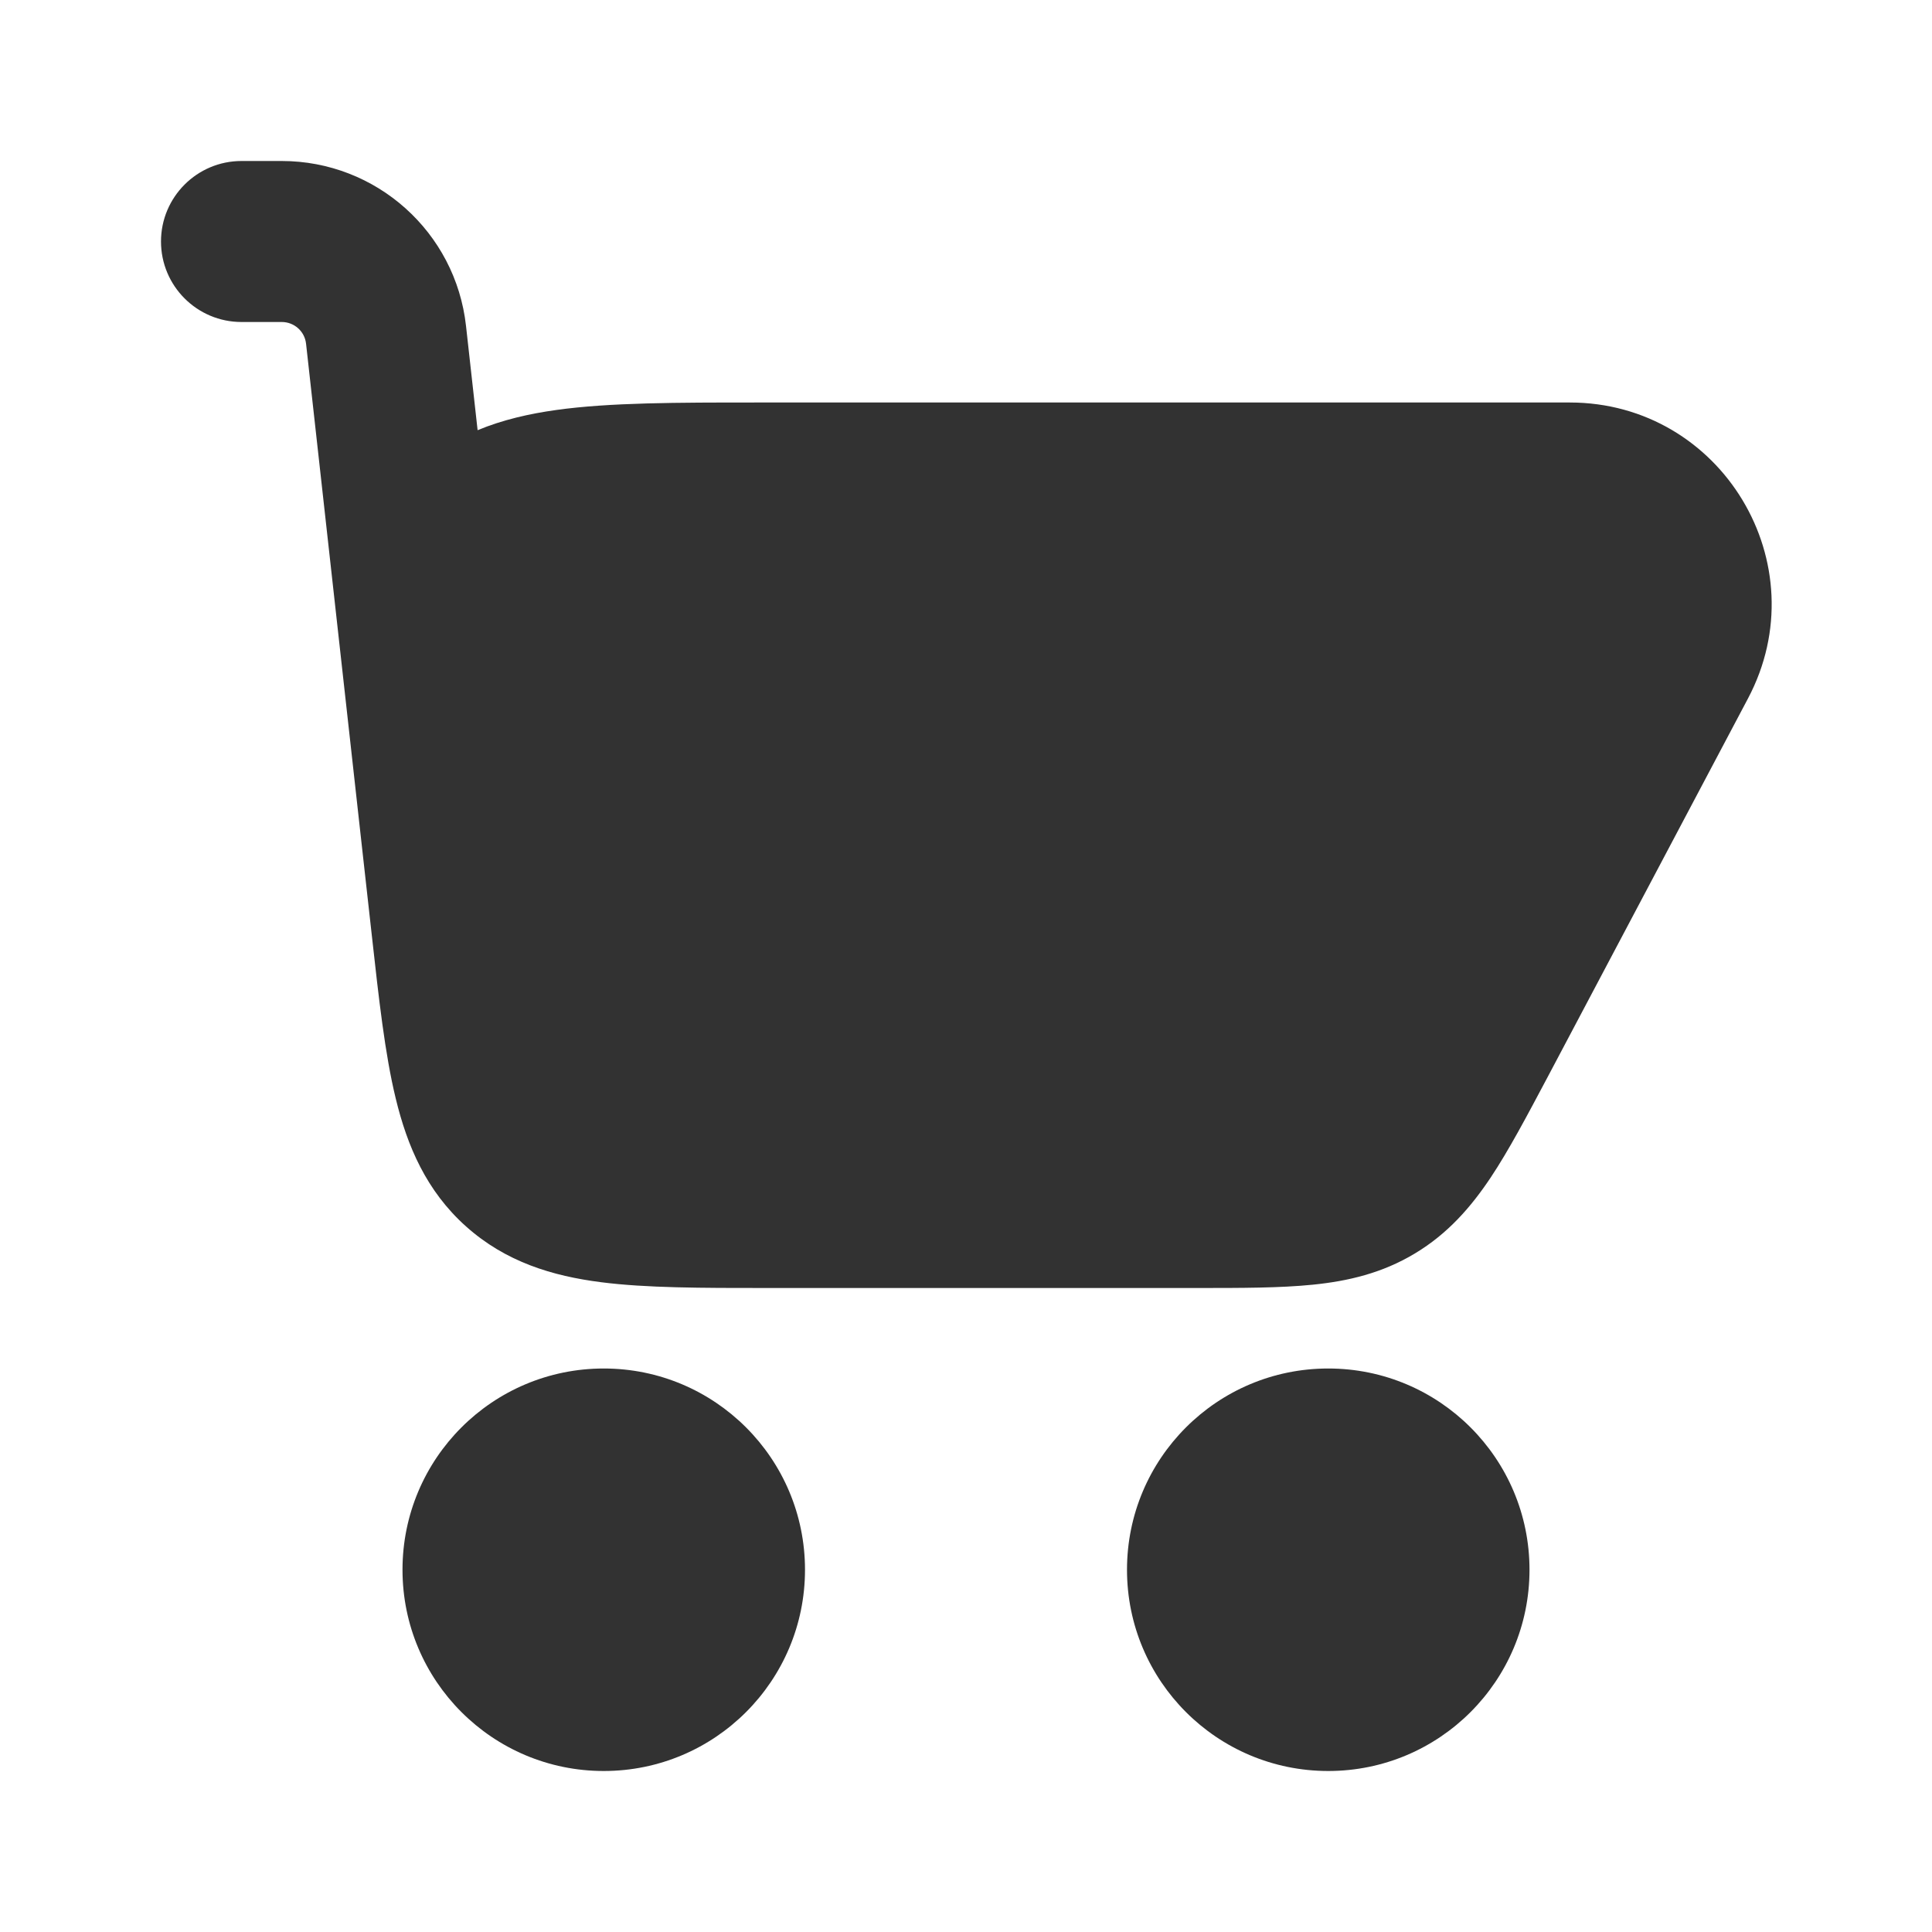
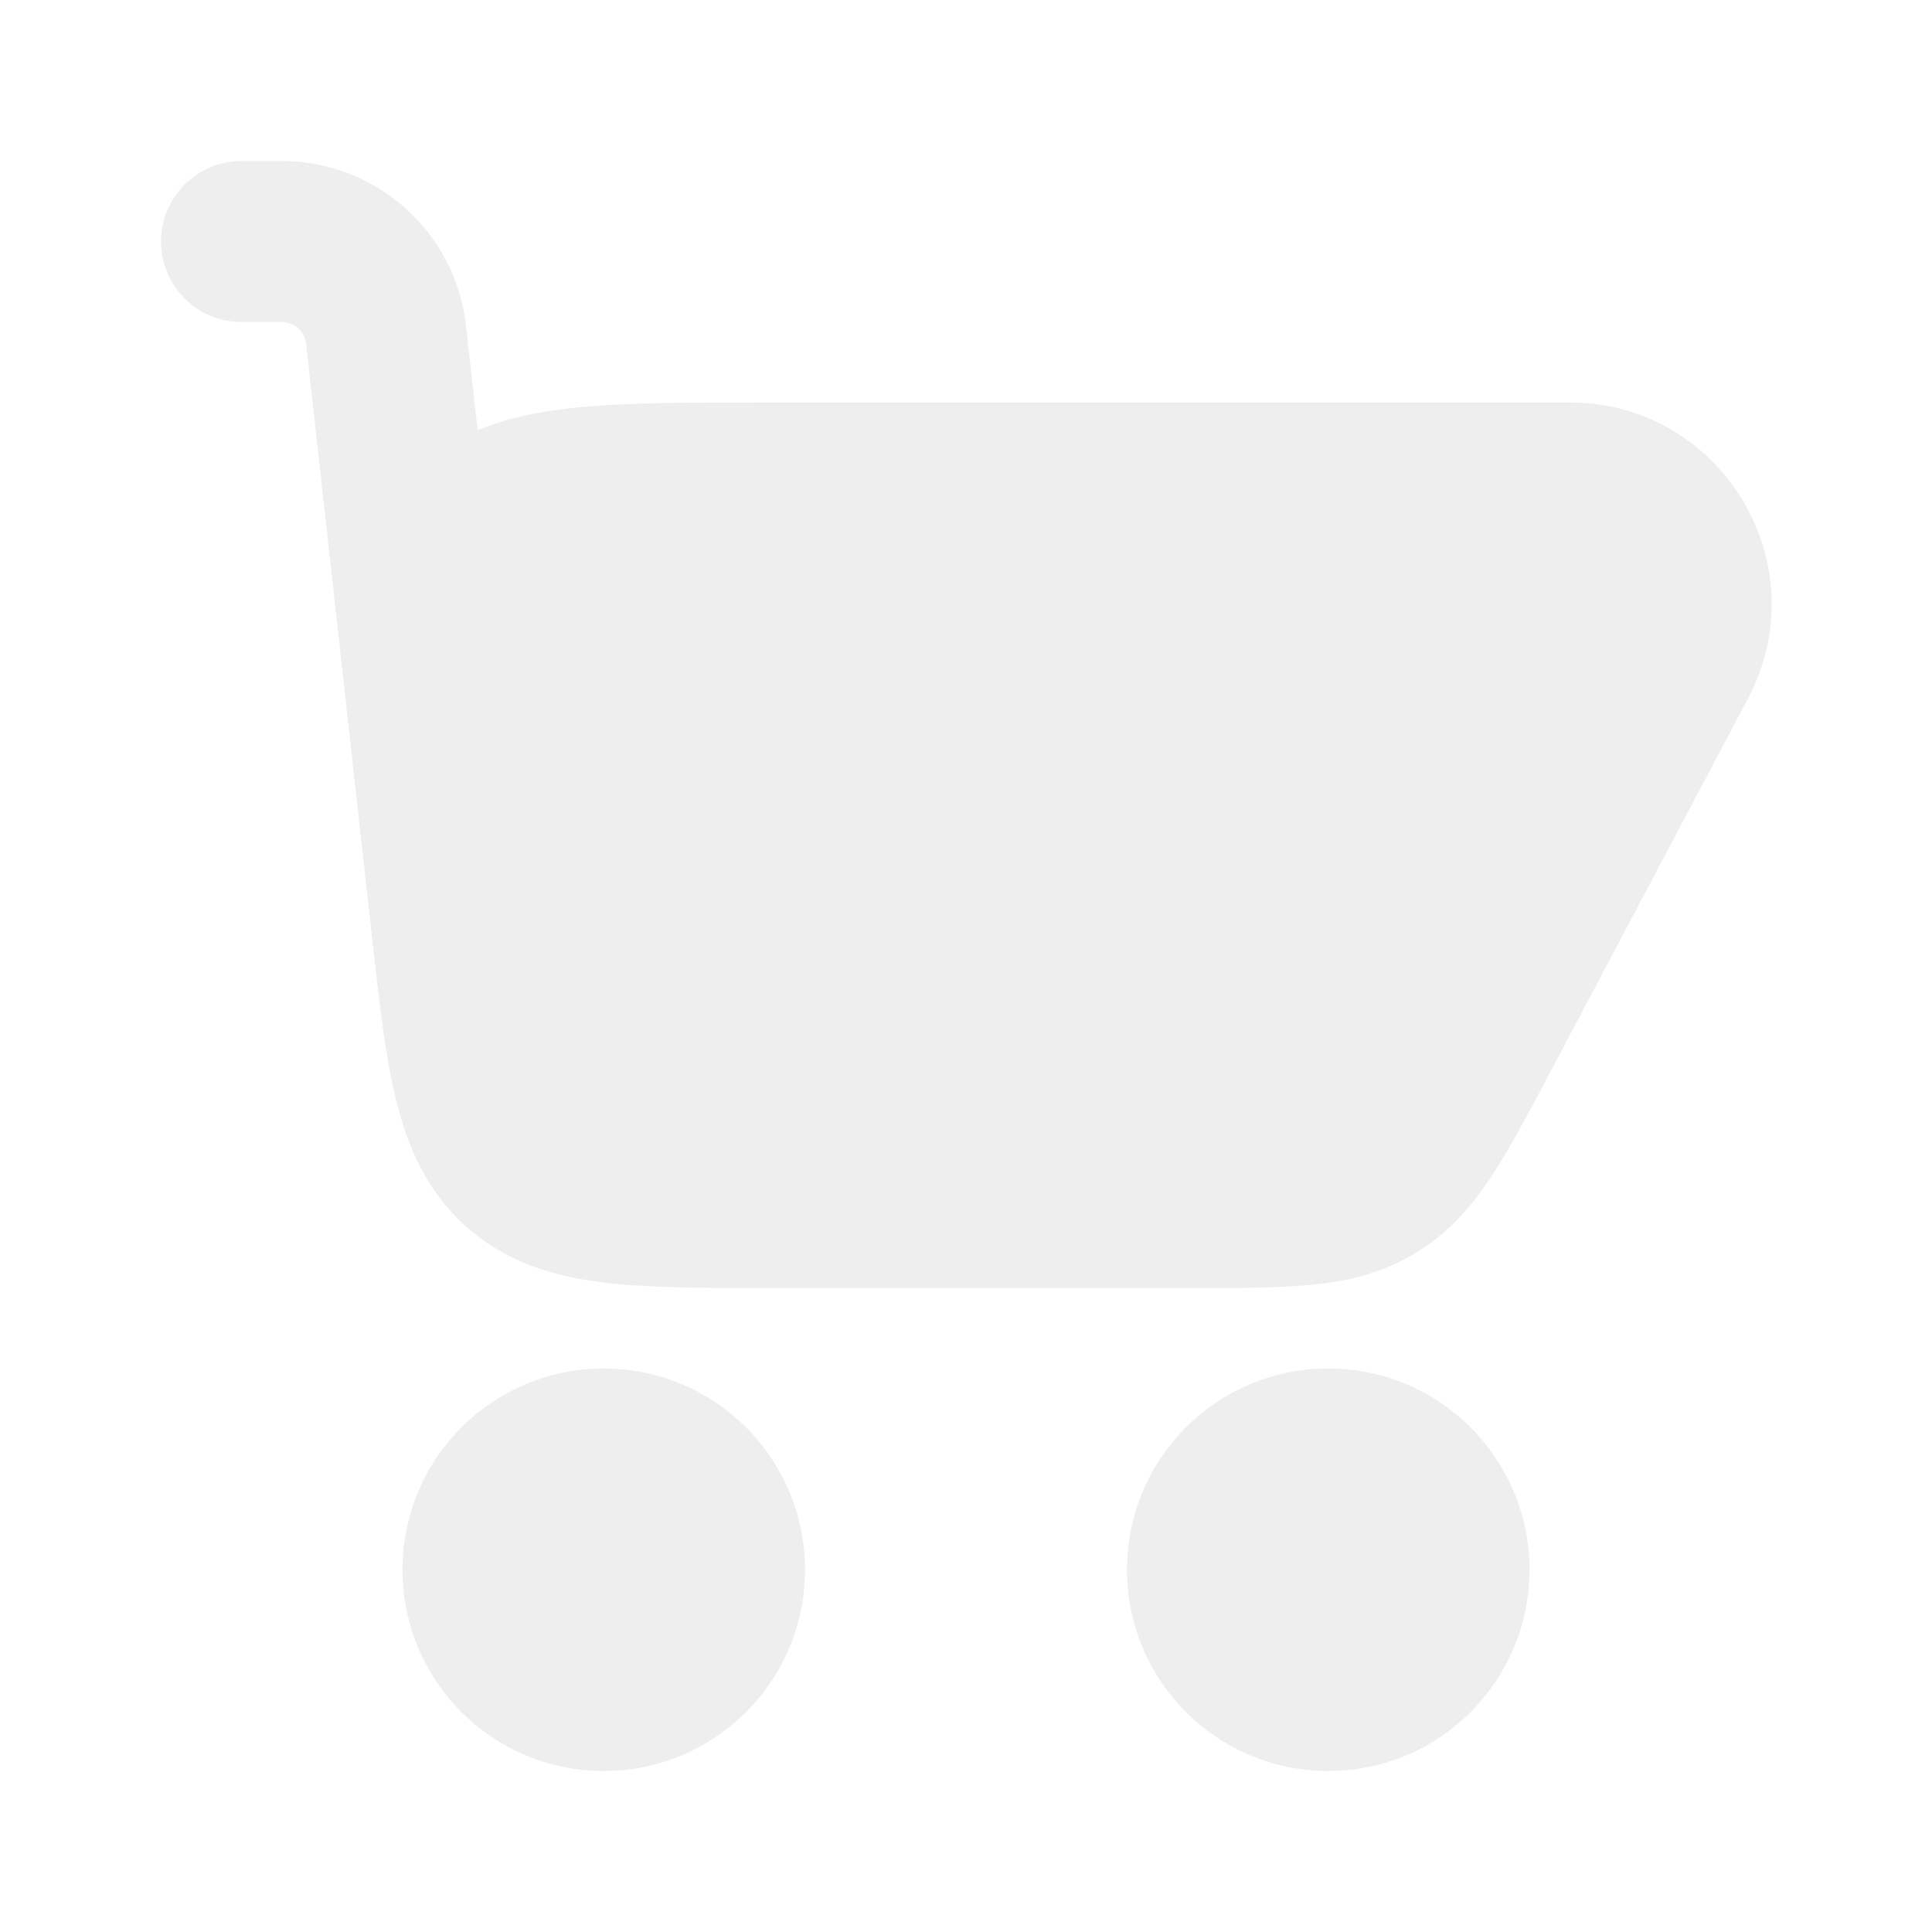
<svg xmlns="http://www.w3.org/2000/svg" width="800px" height="800px" viewBox="0 0 24 24" fill="none">
-   <path d="M4.468 10.266C4.476 10.337 4.484 10.409 4.492 10.482L4.618 11.613C4.706 12.407 4.782 13.096 4.916 13.646C5.059 14.237 5.296 14.794 5.789 15.235C6.283 15.677 6.863 15.851 7.466 15.928C8.027 16 8.72 16 9.519 16H14.872C15.42 16 15.904 16 16.307 15.959C16.745 15.915 17.17 15.816 17.578 15.57C17.987 15.324 18.273 14.994 18.517 14.629C18.742 14.291 18.968 13.864 19.225 13.38L21.714 8.677C22.597 7.009 21.388 5 19.5 5L9.399 5C8.416 5 7.575 5 6.91 5.093C6.573 5.14 6.243 5.215 5.933 5.344L5.789 4.049C5.66 2.883 4.674 2 3.5 2H3C2.448 2 2 2.448 2 3C2 3.552 2.448 4 3 4H3.5C3.655 4 3.785 4.116 3.802 4.27L4.468 10.266Z" fill="#323232" />
-   <path fill-rule="evenodd" clip-rule="evenodd" d="M14 19.5C14 18.119 15.119 17 16.5 17C17.881 17 19 18.119 19 19.5C19 20.881 17.881 22 16.5 22C15.119 22 14 20.881 14 19.5Z" fill="#323232" />
-   <path fill-rule="evenodd" clip-rule="evenodd" d="M5 19.5C5 18.119 6.119 17 7.5 17C8.881 17 10 18.119 10 19.5C10 20.881 8.881 22 7.5 22C6.119 22 5 20.881 5 19.5Z" fill="#323232" />
+   <path d="M4.468 10.266C4.476 10.337 4.484 10.409 4.492 10.482L4.618 11.613C4.706 12.407 4.782 13.096 4.916 13.646C5.059 14.237 5.296 14.794 5.789 15.235C6.283 15.677 6.863 15.851 7.466 15.928C8.027 16 8.72 16 9.519 16H14.872C15.42 16 15.904 16 16.307 15.959C16.745 15.915 17.17 15.816 17.578 15.57C17.987 15.324 18.273 14.994 18.517 14.629C18.742 14.291 18.968 13.864 19.225 13.38L21.714 8.677C22.597 7.009 21.388 5 19.5 5L9.399 5C8.416 5 7.575 5 6.91 5.093C6.573 5.14 6.243 5.215 5.933 5.344L5.789 4.049C5.66 2.883 4.674 2 3.5 2H3C2.448 2 2 2.448 2 3C2 3.552 2.448 4 3 4H3.5C3.655 4 3.785 4.116 3.802 4.27L4.468 10.266Z" fill="#eee" />
+   <path fill-rule="evenodd" clip-rule="evenodd" d="M14 19.5C14 18.119 15.119 17 16.5 17C17.881 17 19 18.119 19 19.5C19 20.881 17.881 22 16.5 22C15.119 22 14 20.881 14 19.5Z" fill="#eee" />
+   <path fill-rule="evenodd" clip-rule="evenodd" d="M5 19.5C5 18.119 6.119 17 7.5 17C8.881 17 10 18.119 10 19.5C10 20.881 8.881 22 7.5 22C6.119 22 5 20.881 5 19.5Z" fill="#eee" />
</svg>
